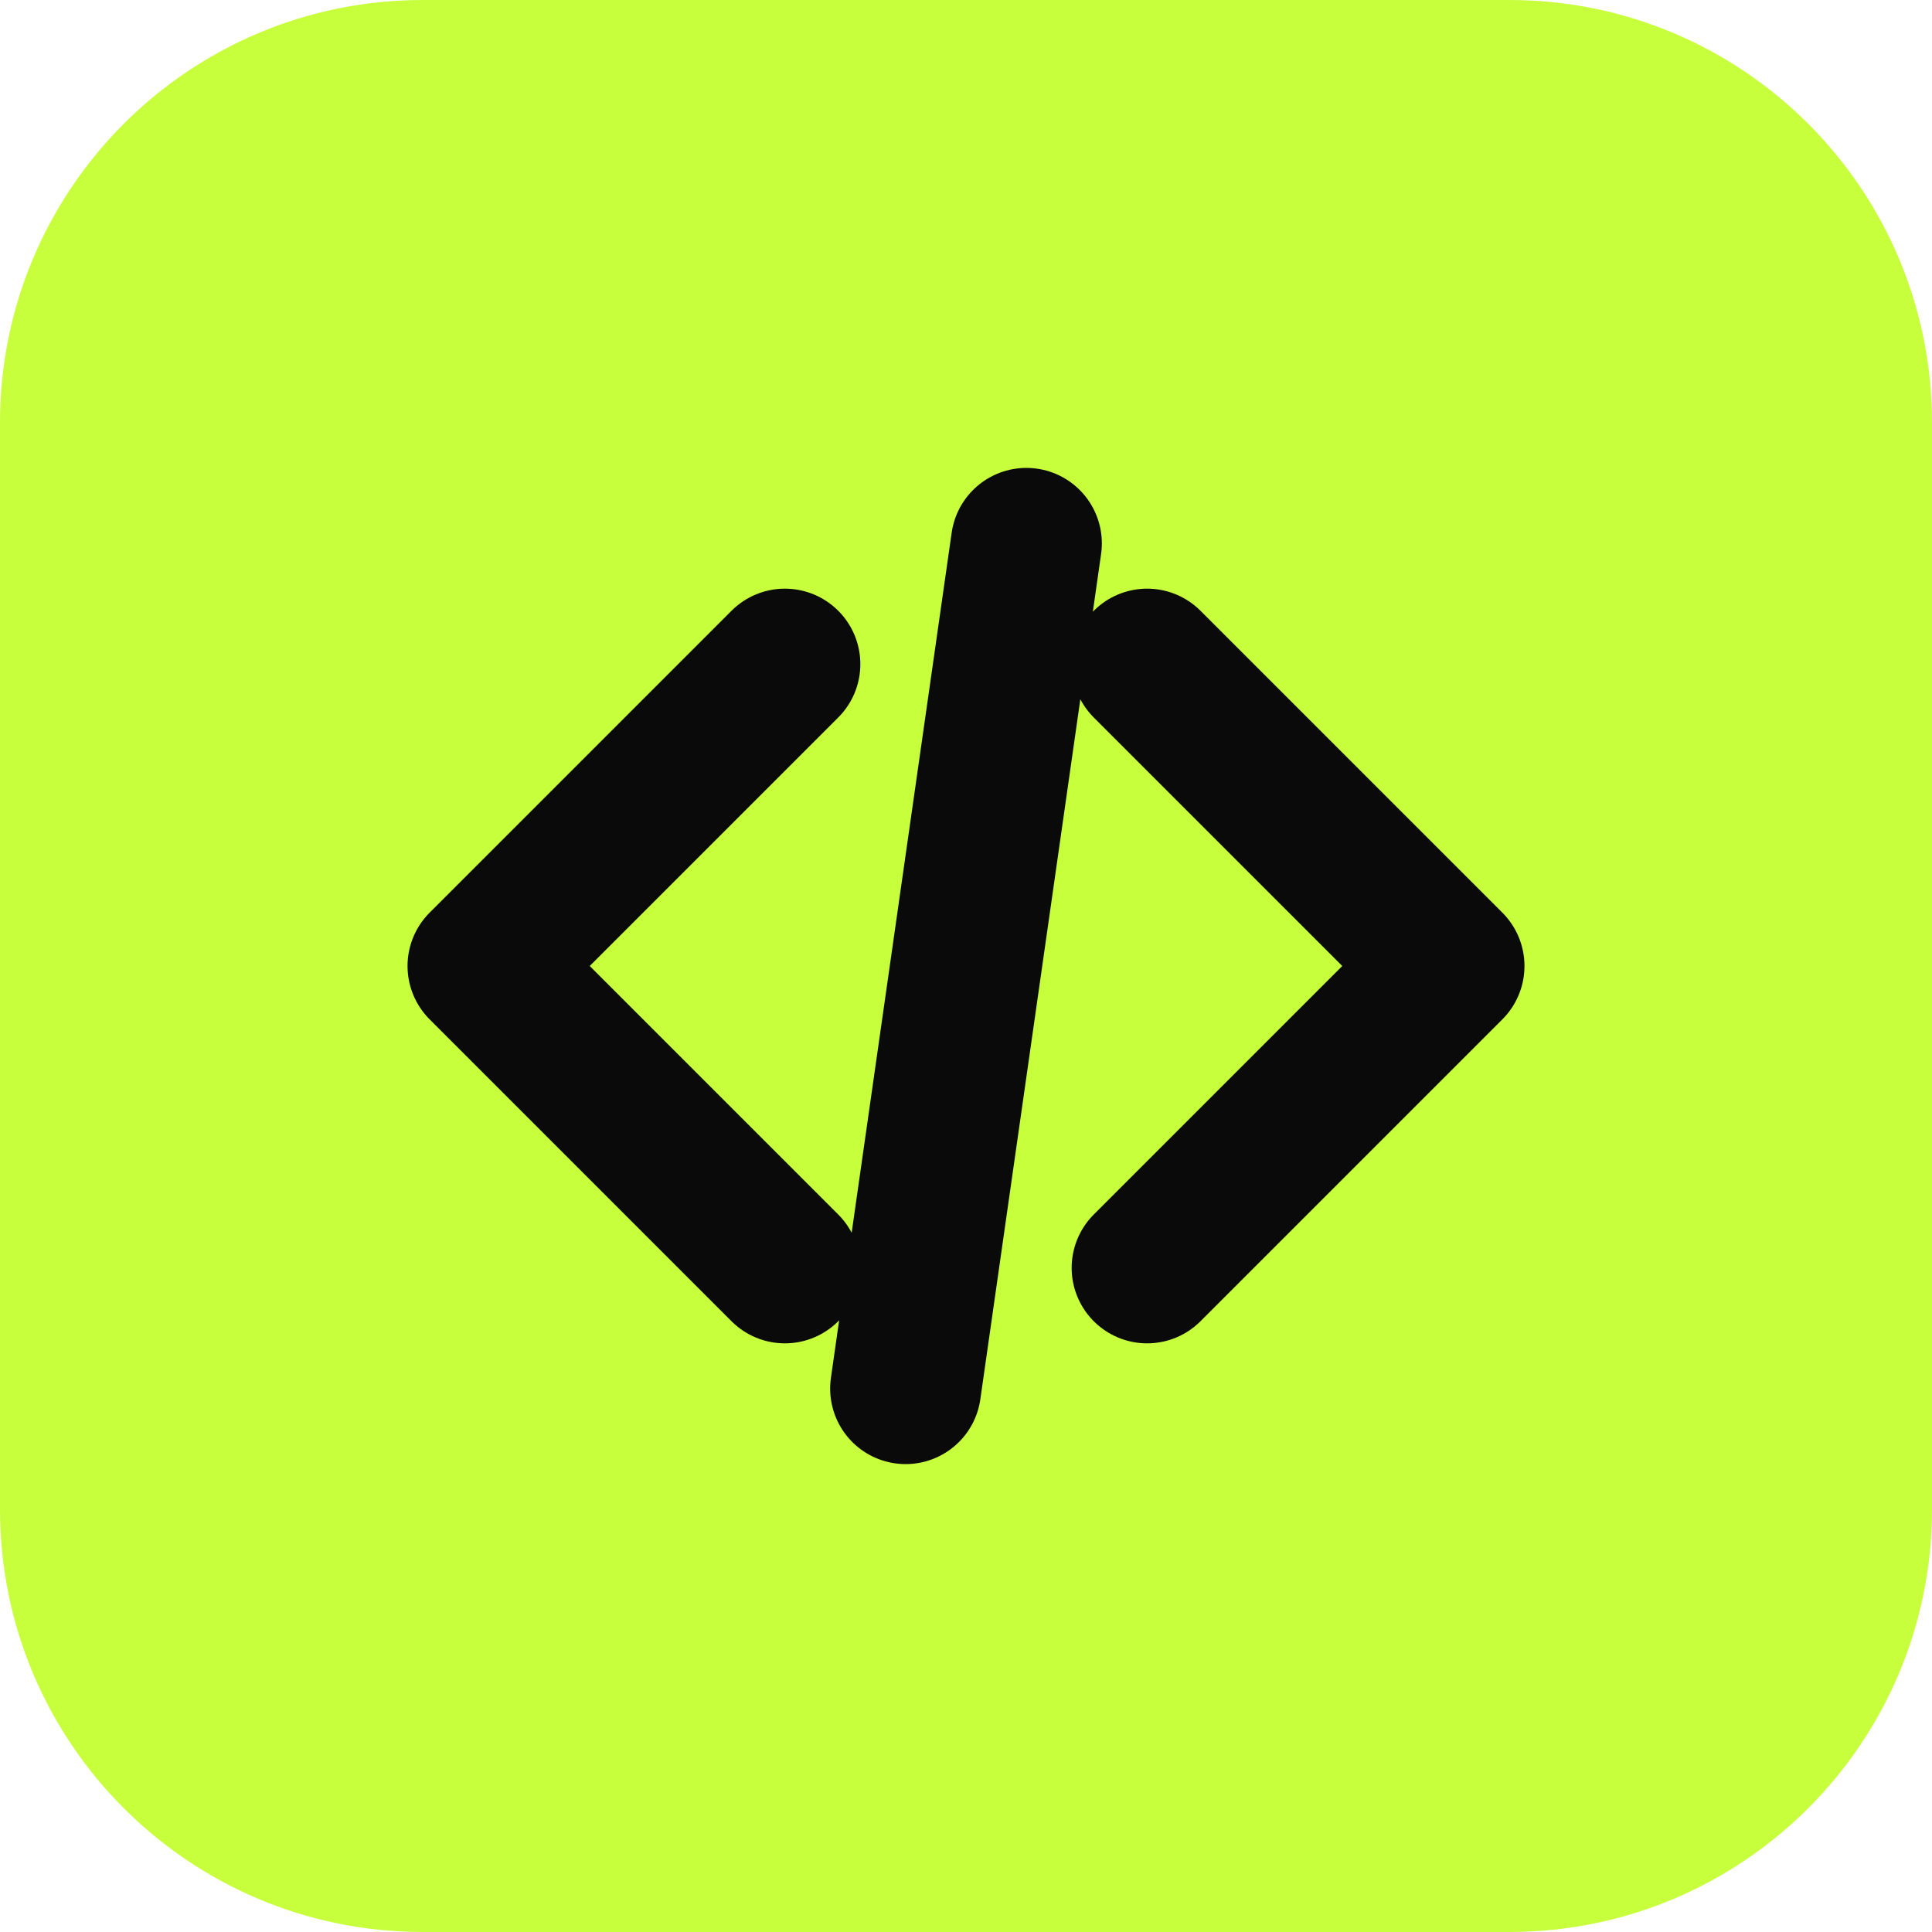
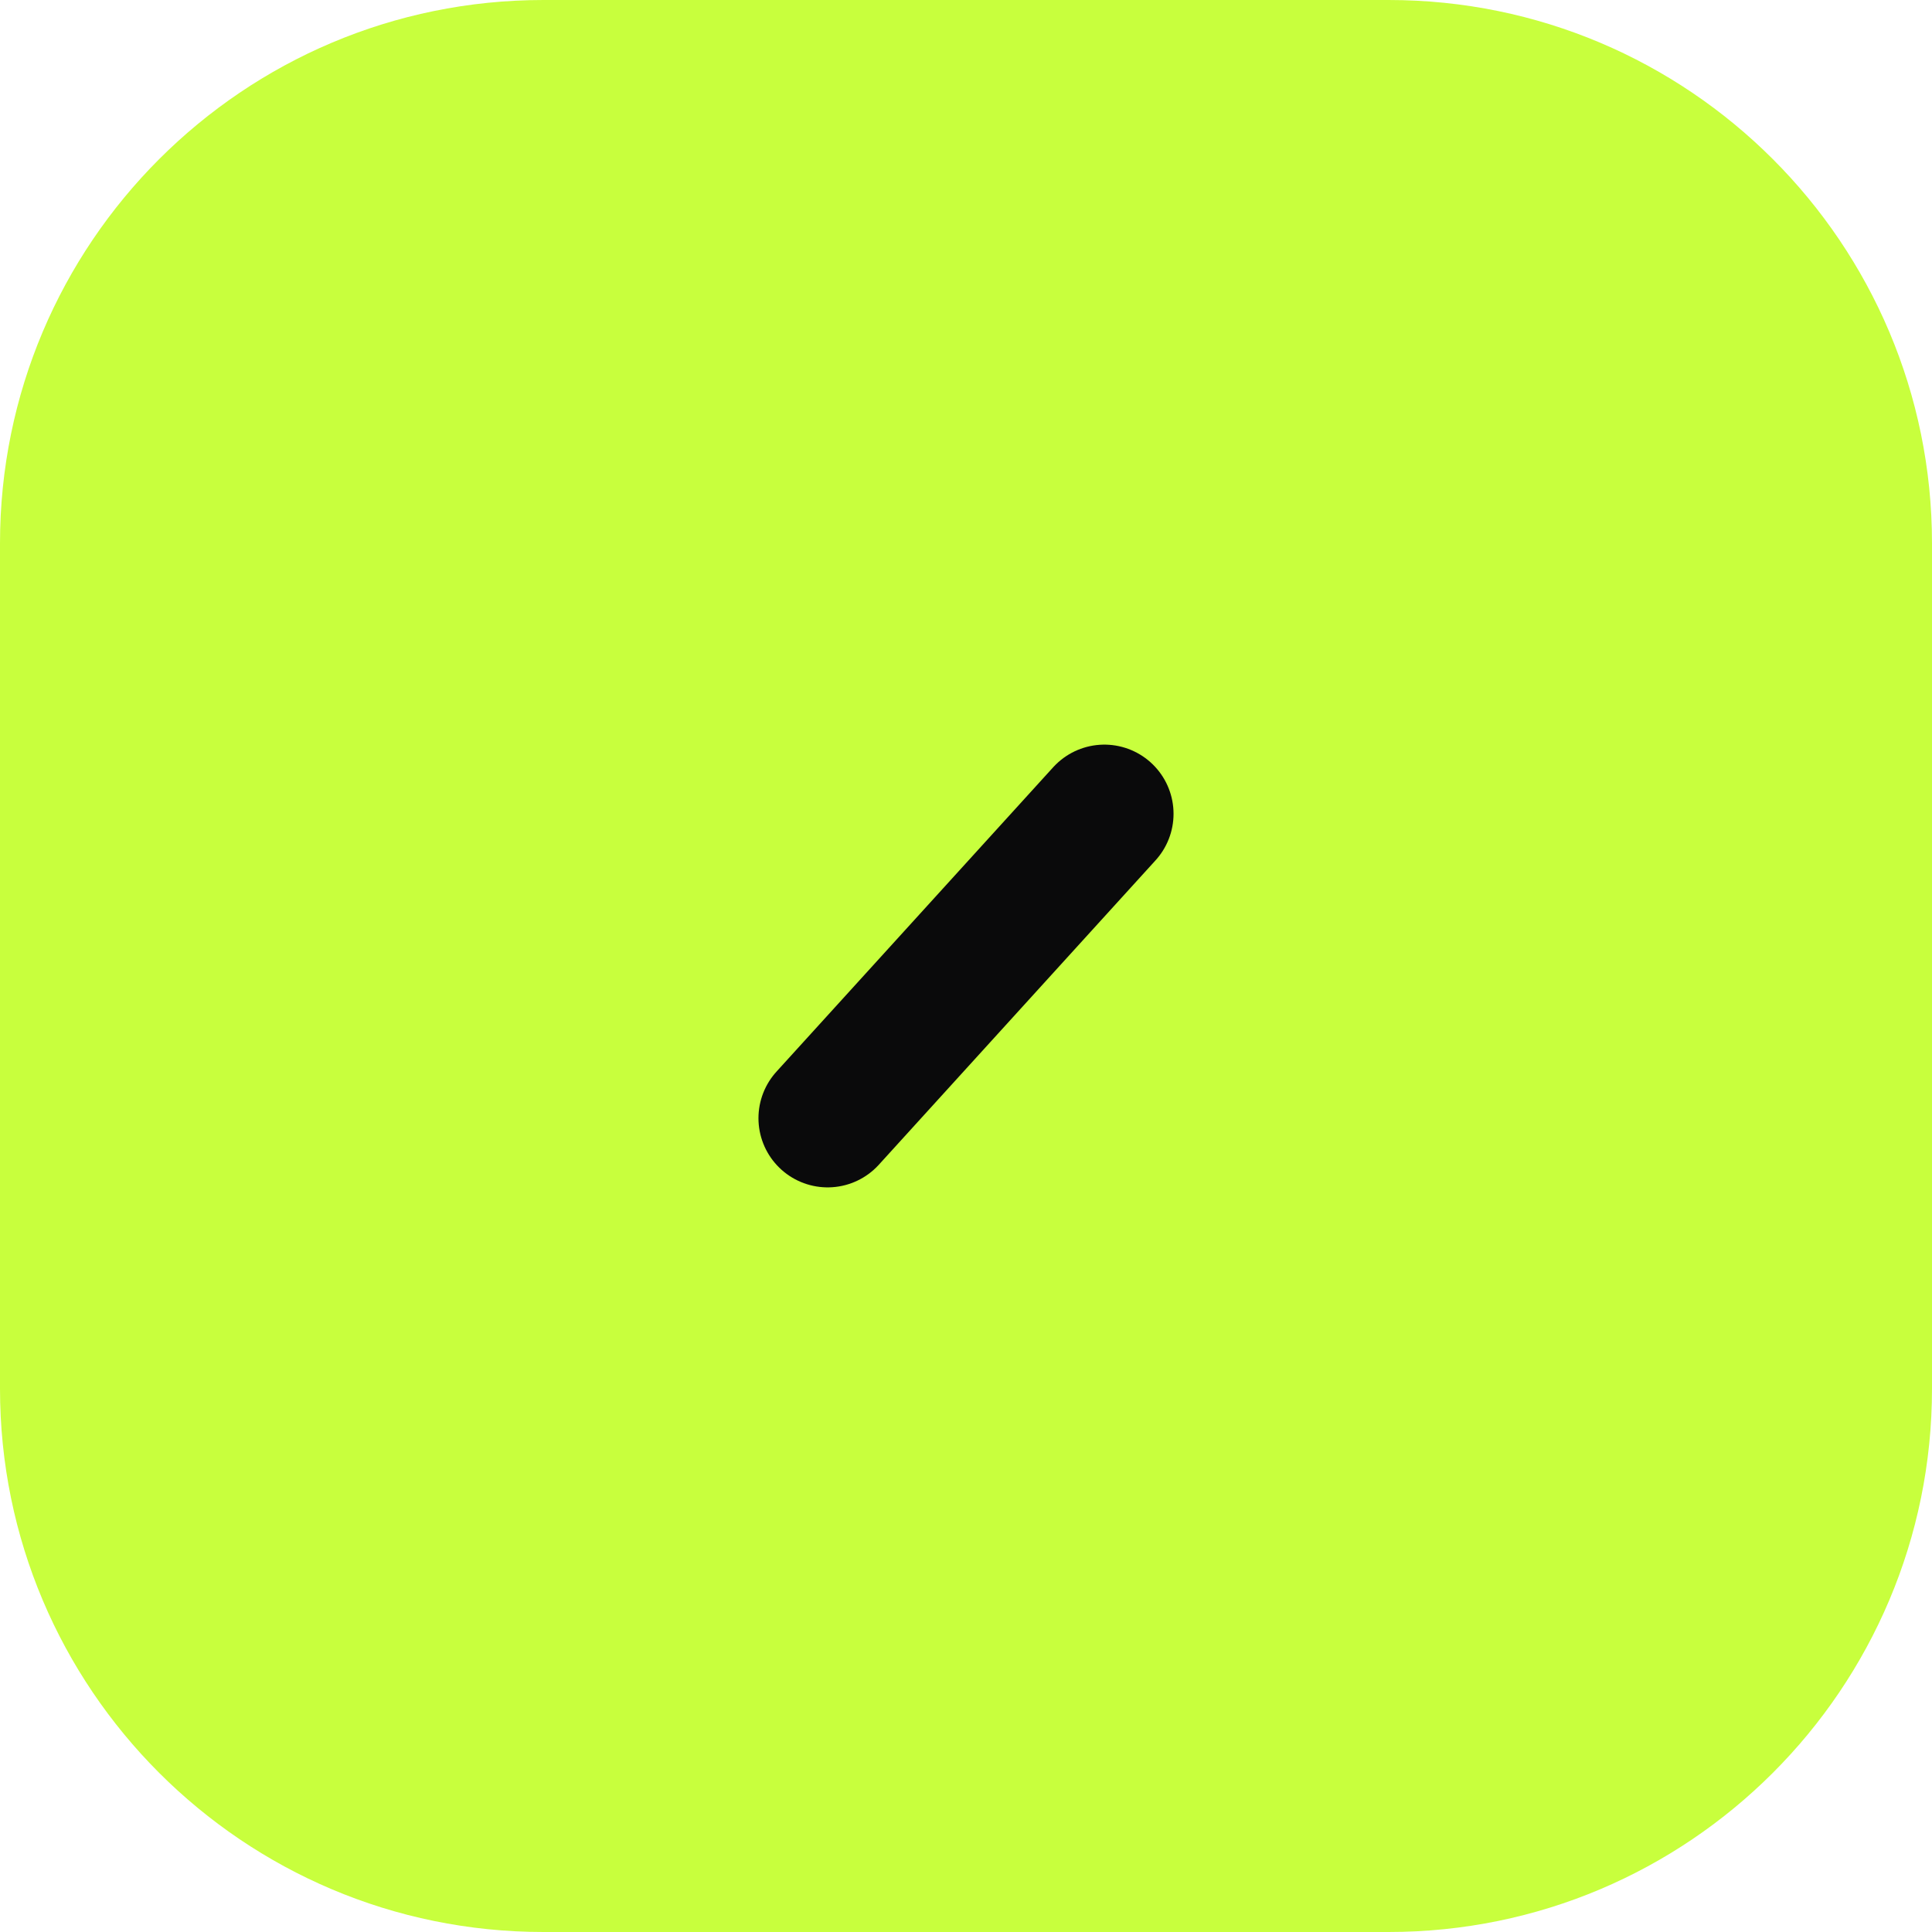
- <svg xmlns="http://www.w3.org/2000/svg" viewBox="0 0 64 64">
-   <rect width="64" height="64" rx="14" fill="#c8ff3d" />
-   <path d="M26 22 16 32l10 10M38 22l10 10-10 10M34 18l-4 28" fill="none" stroke="#0a0a0b" stroke-width="5" stroke-linecap="round" stroke-linejoin="round" />
+ <svg xmlns="http://www.w3.org/2000/svg" viewBox="0 0 32 32">
+   <rect width="32" height="32" rx="9" fill="#c8ff3d" />
+   <svg x="5" y="5" width="22" height="22" viewBox="0 0 24 24" fill="none" stroke="#0a0a0b" stroke-width="2.5" stroke-linecap="round" stroke-linejoin="round">
+     <path d="M14.5 9.25 9.5 14.75" />
+   </svg>
</svg>
